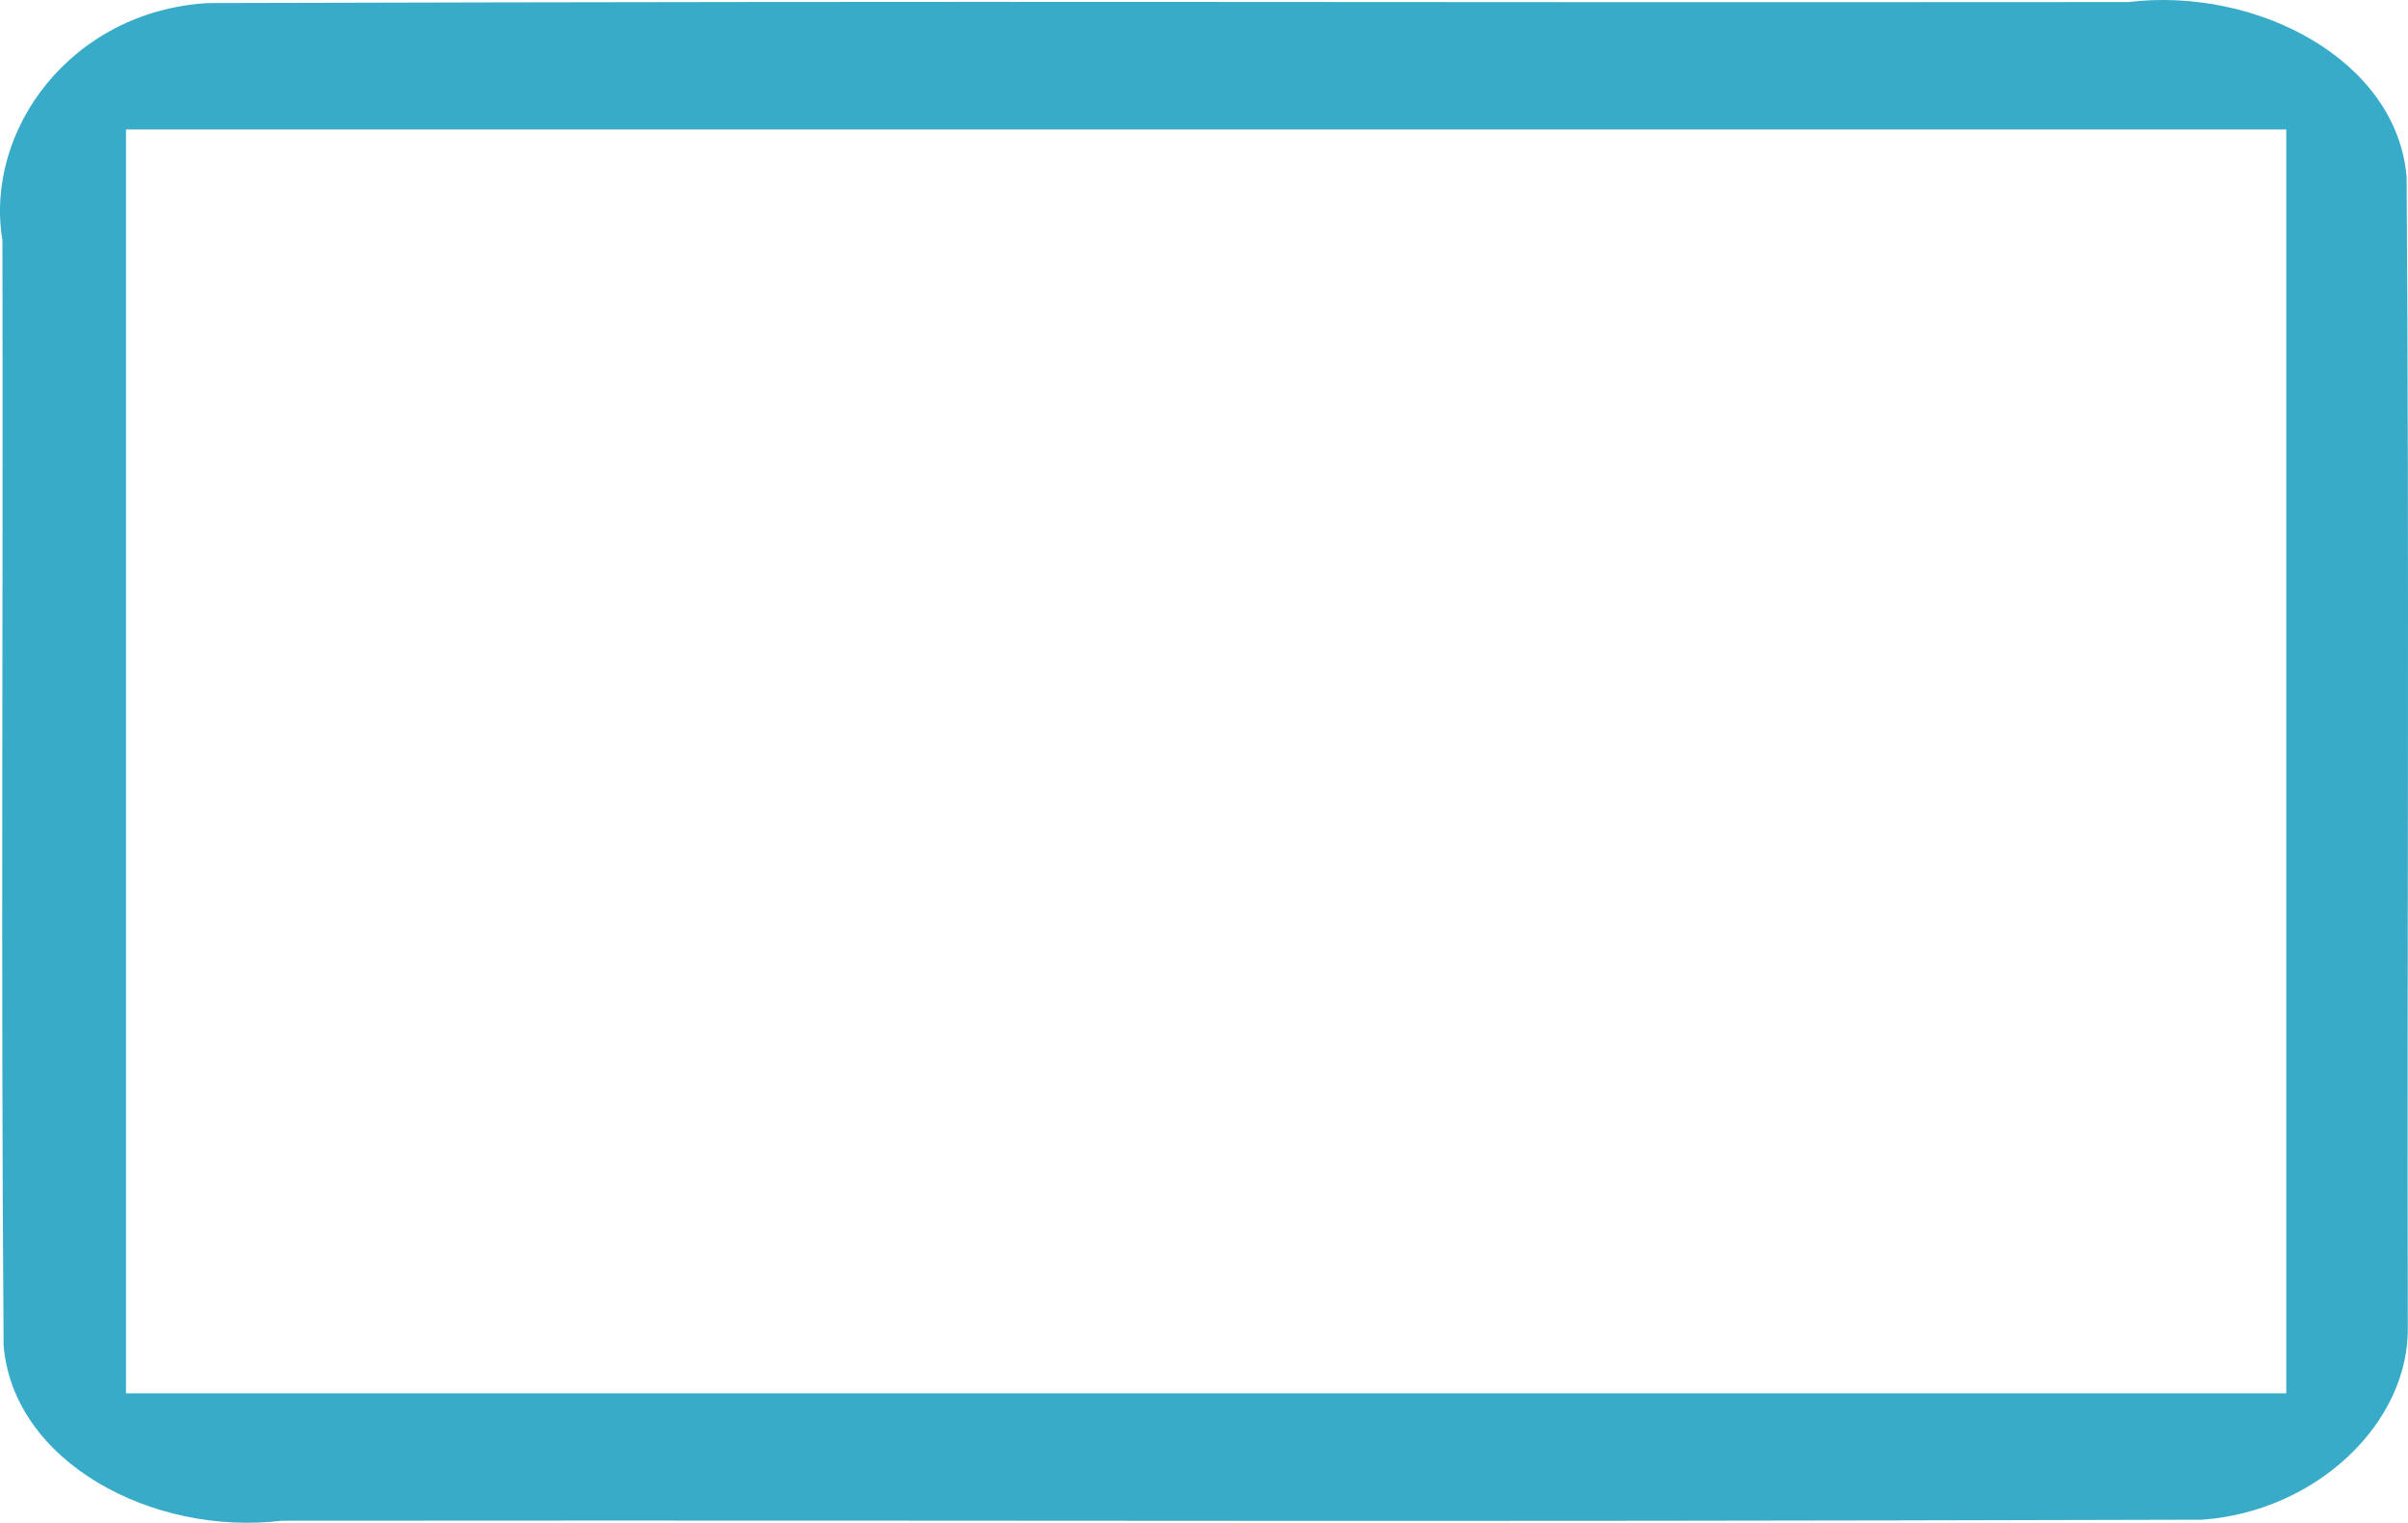
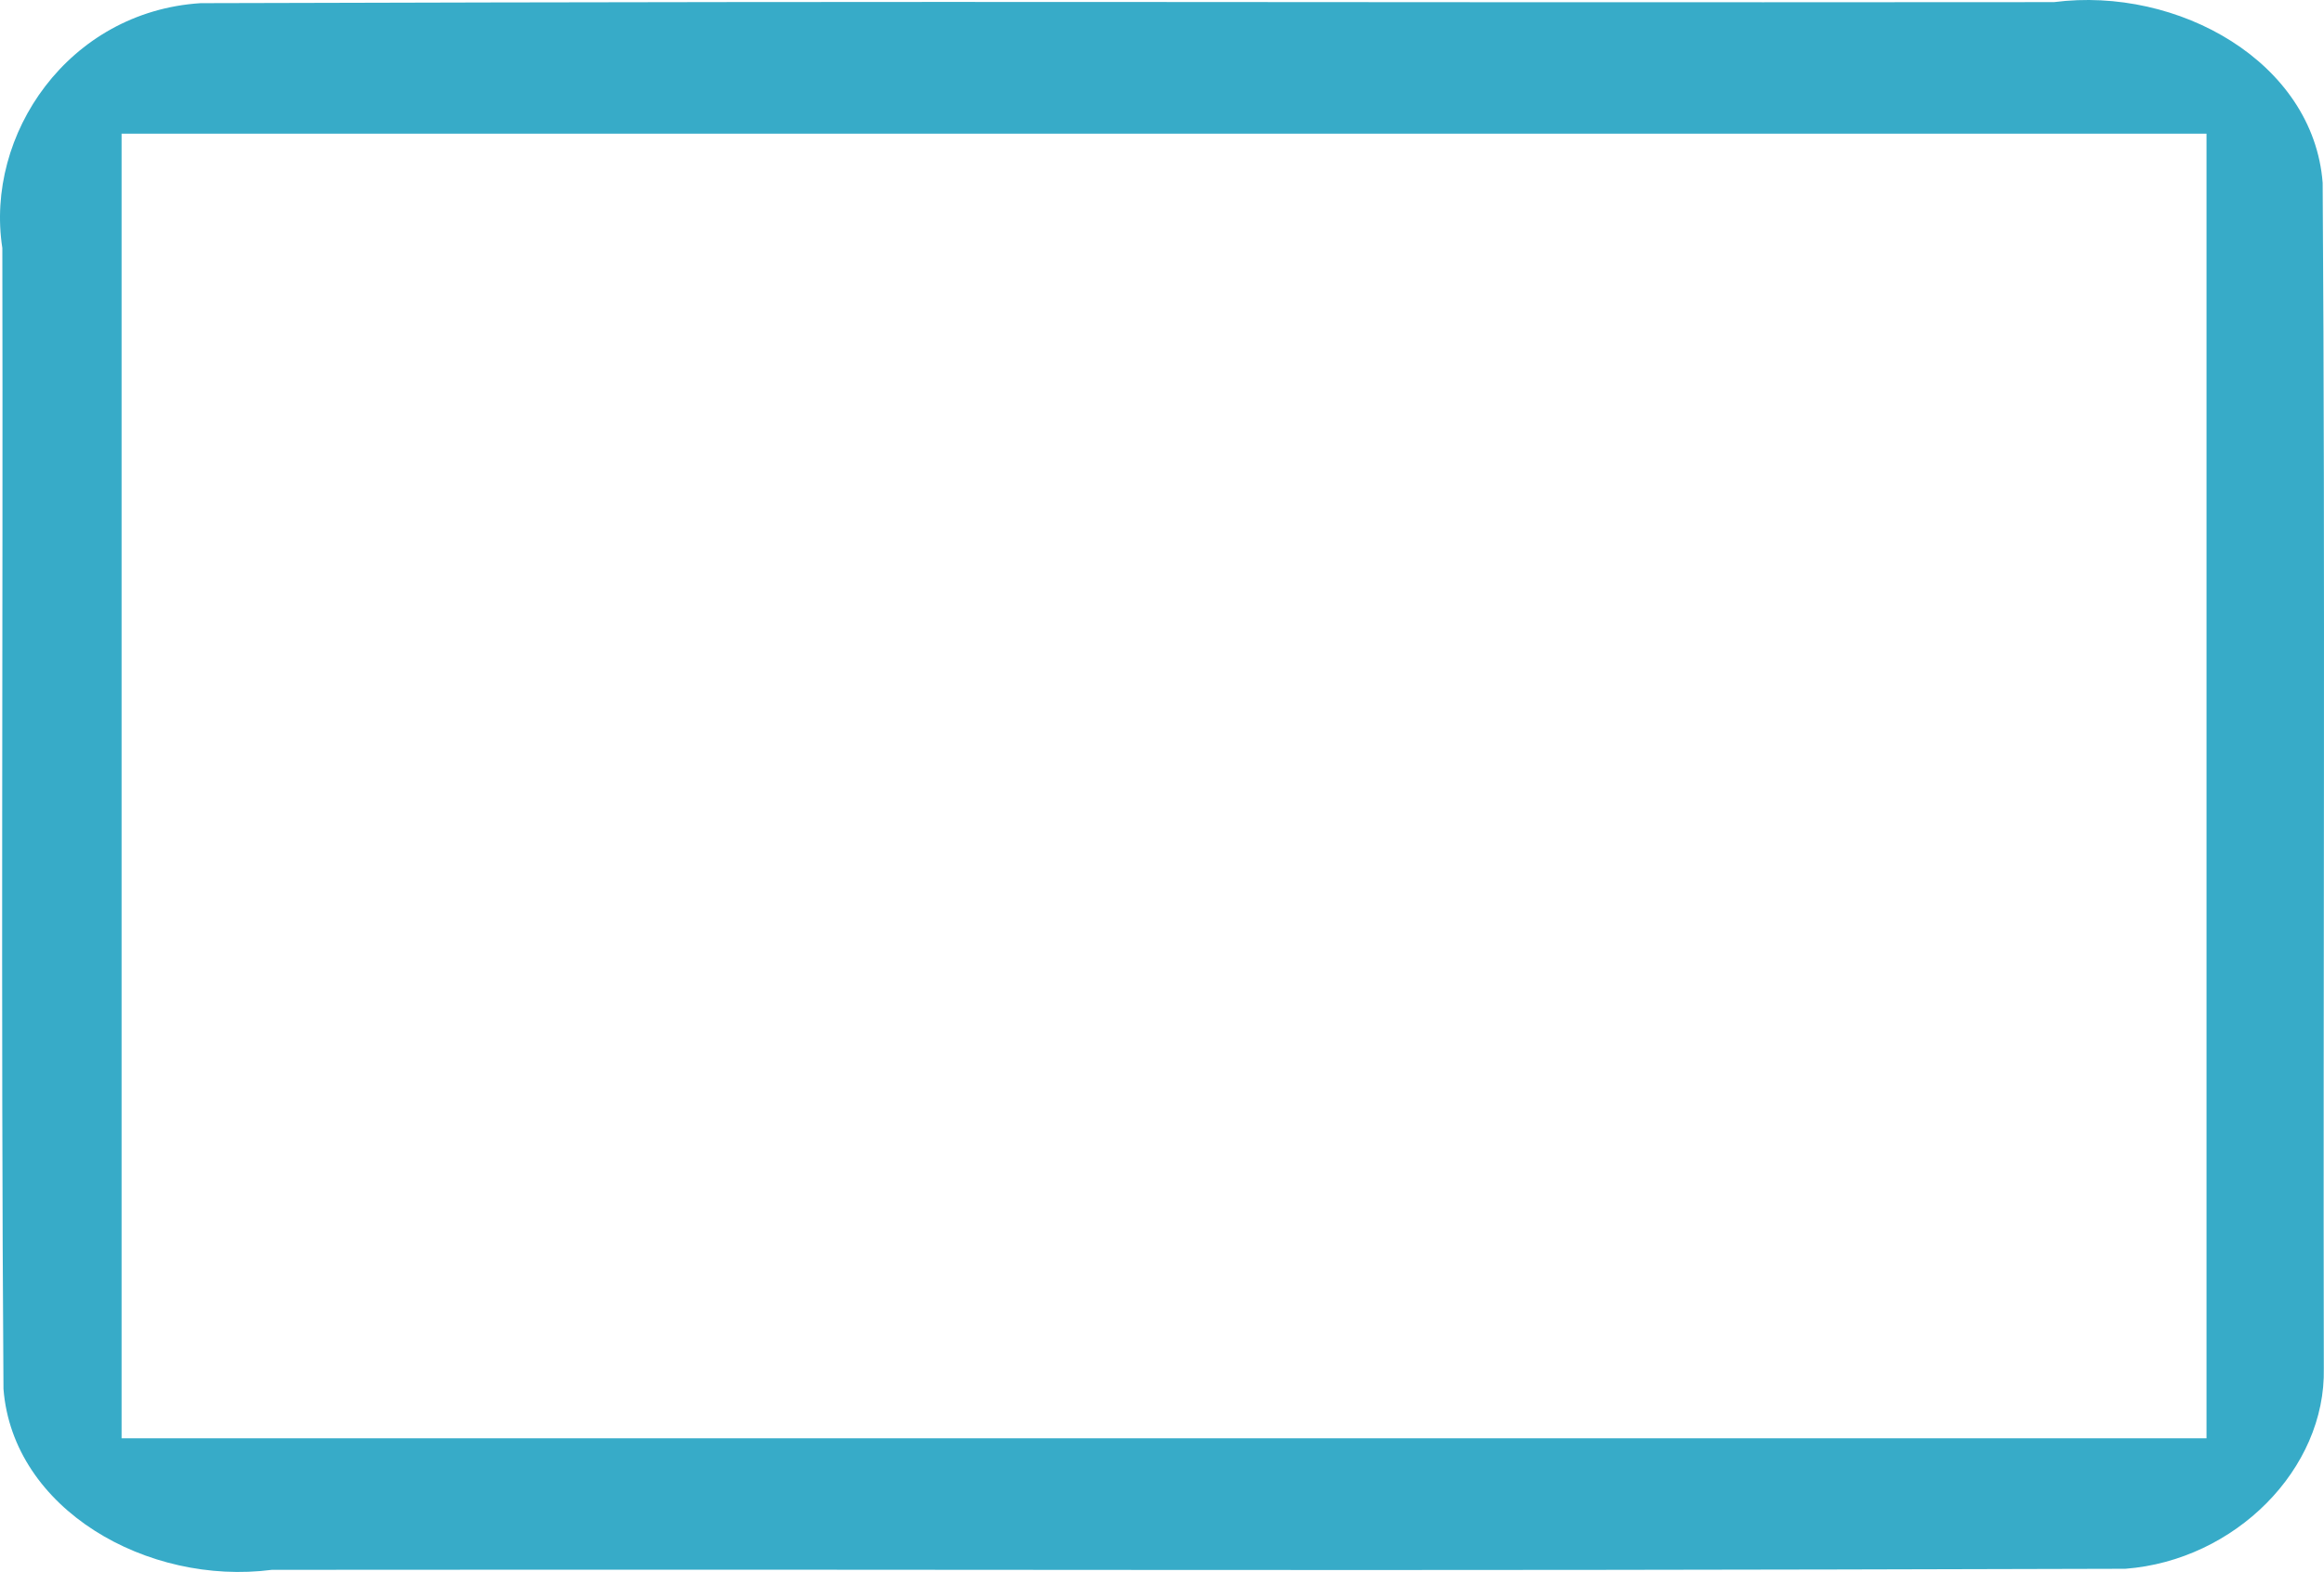
- <svg xmlns="http://www.w3.org/2000/svg" version="1.1" id="Capa_1" x="0px" y="0px" width="1051.7" height="665" viewBox="0 0 1051.7 665" xml:space="preserve">
+ <svg xmlns="http://www.w3.org/2000/svg" version="1.1" id="Capa_1" x="0px" y="0px" width="983.172" height="665" viewBox="0 0 983.172 665" xml:space="preserve">
  <defs id="defs7" />
-   <path d="m 1051.613,578.835 c -0.344,-167.152 0.688,-334.334 -0.517,-501.467 C 1046.894,26.283 985.794,-5.881 929.487,0.899 542.51,1.191 477.724,0.314 90.769,1.338 30.953,4.91 -6.918,56.898 1.057,104.932 1.399,265.8 0.369,426.697 1.573,587.546 c 4.223,51.018 65.162,83.35 121.48,76.555 386.986,-0.296 451.783,0.595 838.747,-0.447 49.697,-3.554 90.798,-42.225 89.813,-84.819 z m -996.593,29.625 c 0,-178.465 0,-373.455 0,-551.92 314.503,0 629.006,0 943.509,0 0,178.465 0,373.455 0,551.92 -314.503,0 -629.006,0 -943.509,0 z" id="path3" style="fill:#37abc8;fill-opacity:1" />
+   <path d="M 983.091,578.835 C 982.769,411.683 983.734,244.502 982.608,77.368 978.679,26.283 921.56,-5.881 868.922,0.899 507.16,1.191 446.596,0.314 84.855,1.338 28.937,4.91 -6.467,56.898 0.988,104.932 1.308,265.8 0.345,426.697 1.471,587.546 5.418,638.565 62.386,670.896 115.035,664.101 c 361.771,-0.296 422.345,0.595 784.095,-0.447 46.459,-3.554 84.881,-42.225 83.961,-84.819 z m -931.655,29.625 c 0,-178.465 0,-373.455 0,-551.92 294.01,0 588.02,0 882.03,0 0,178.465 0,373.455 0,551.92 -294.01,0 -588.02,0 -882.03,0 z" id="path3" style="fill:#37abc8;fill-opacity:1" />
</svg>
